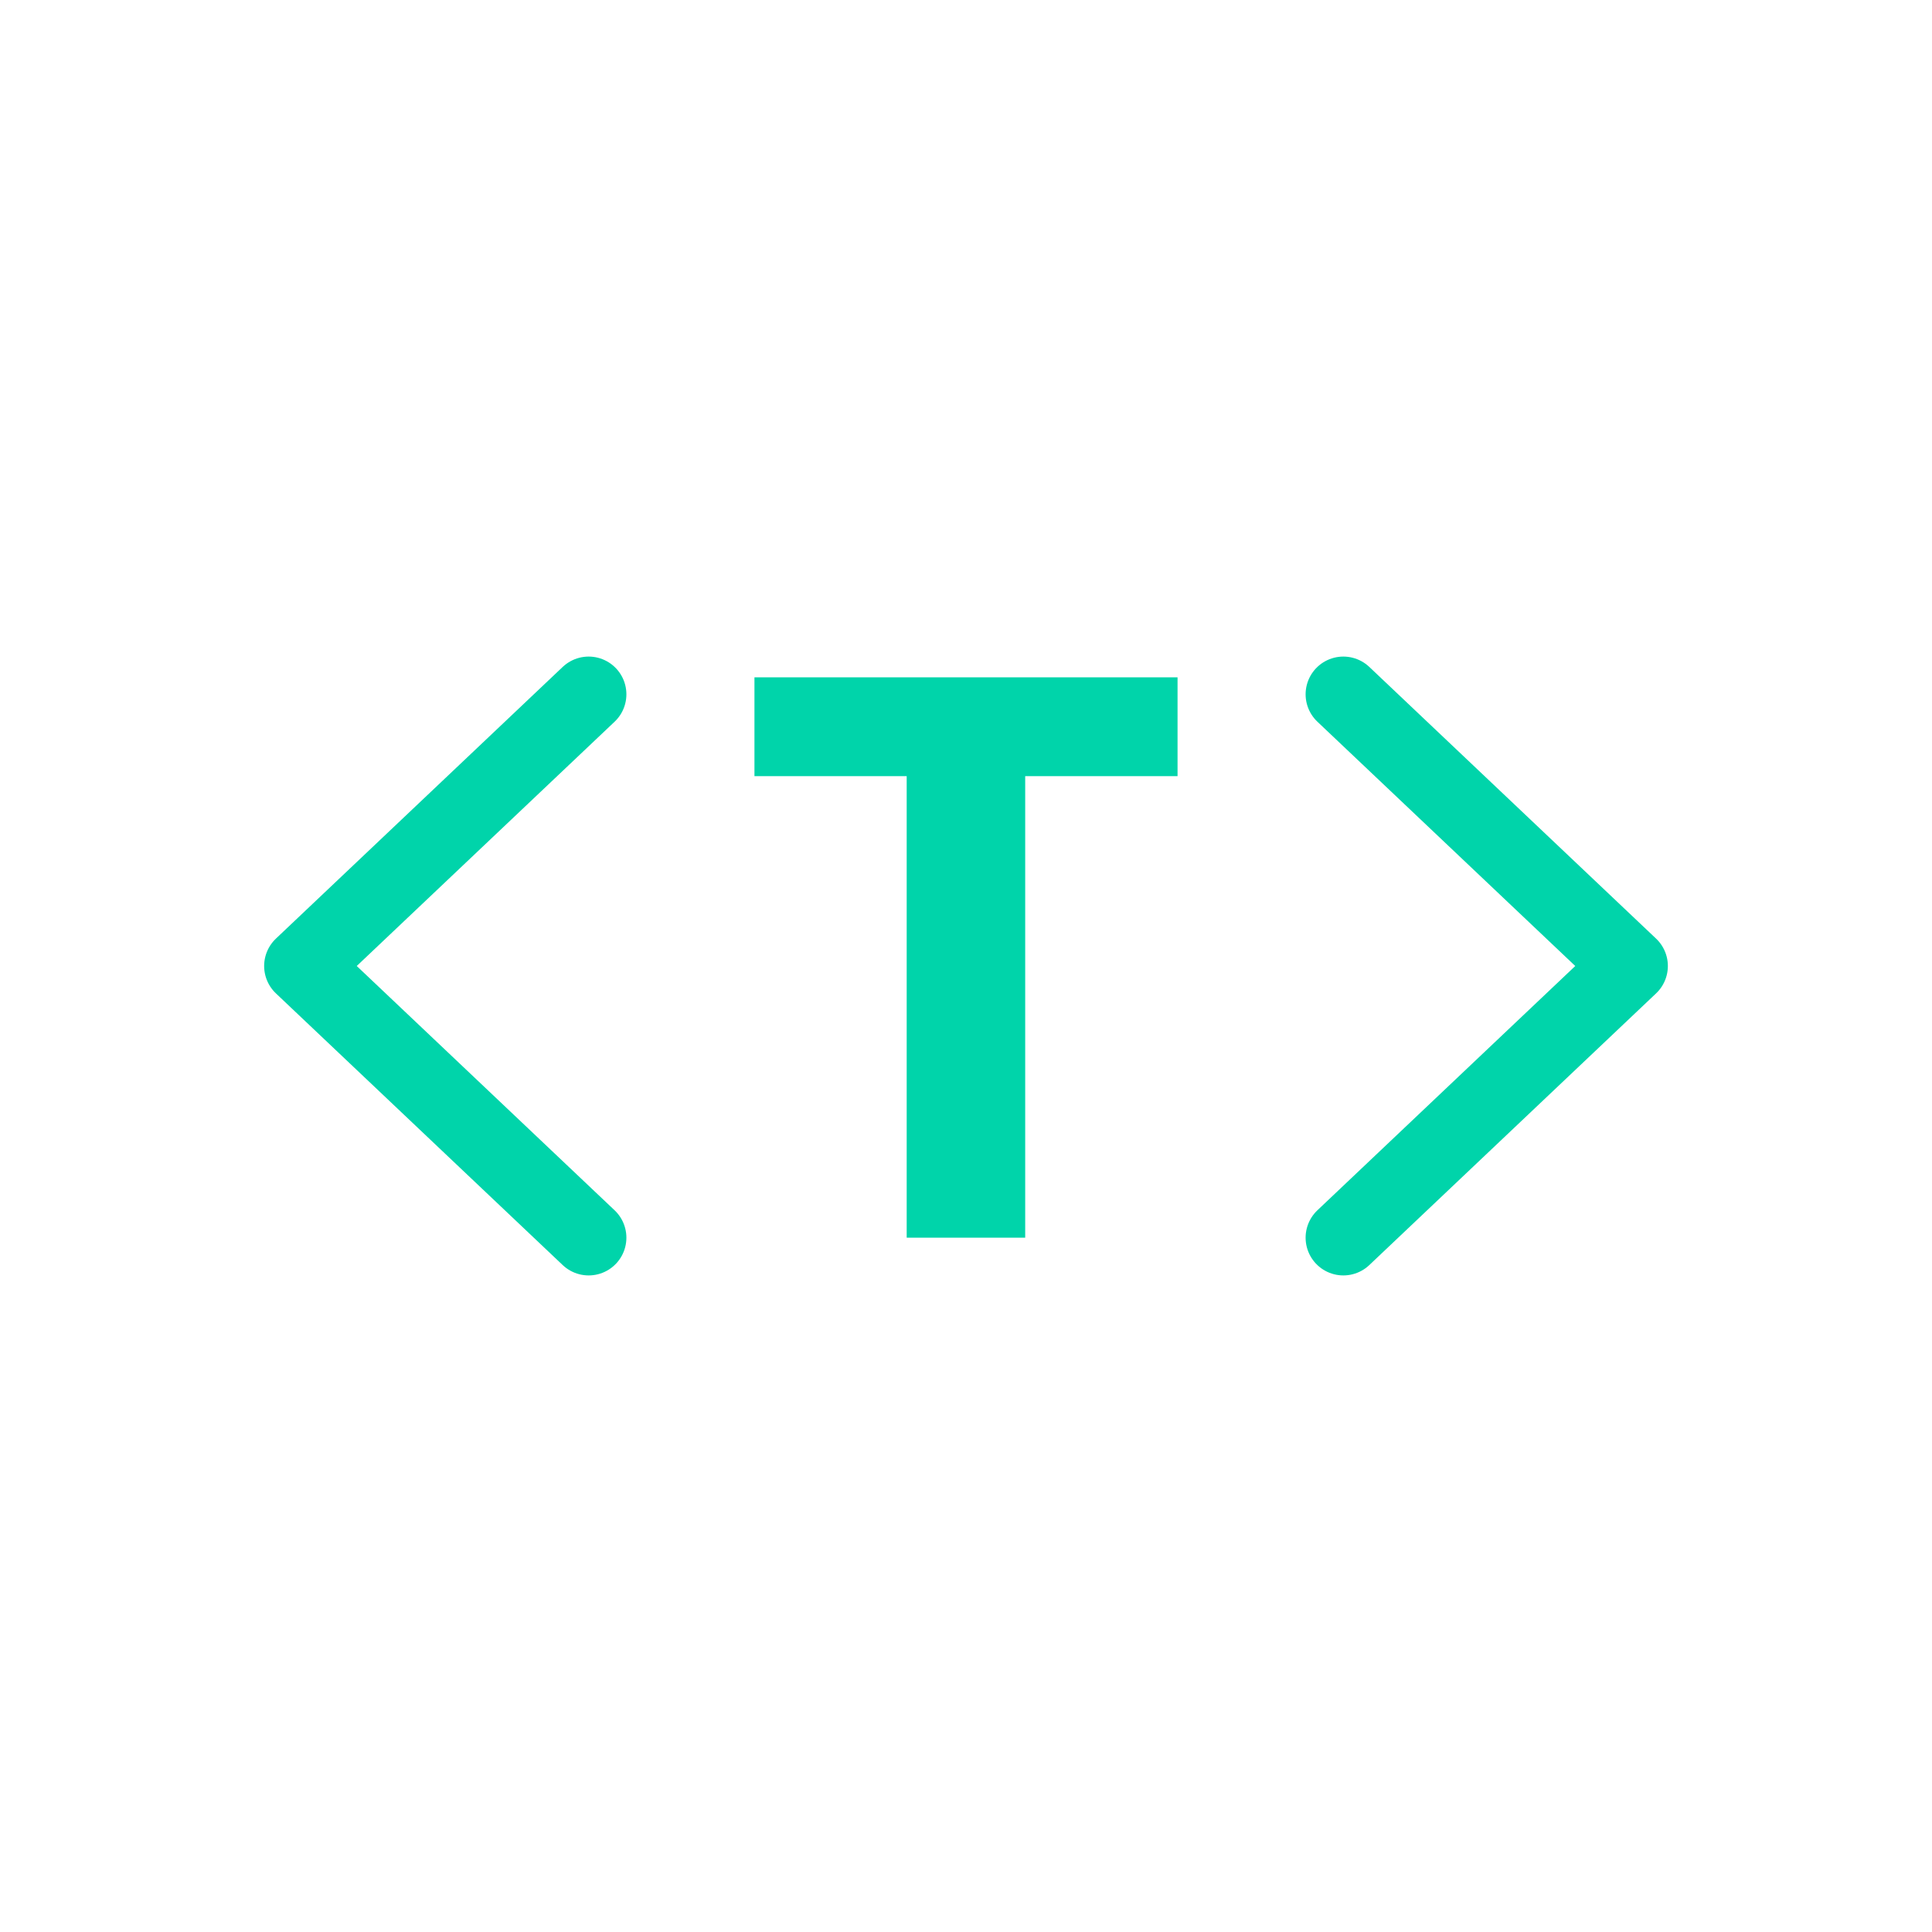
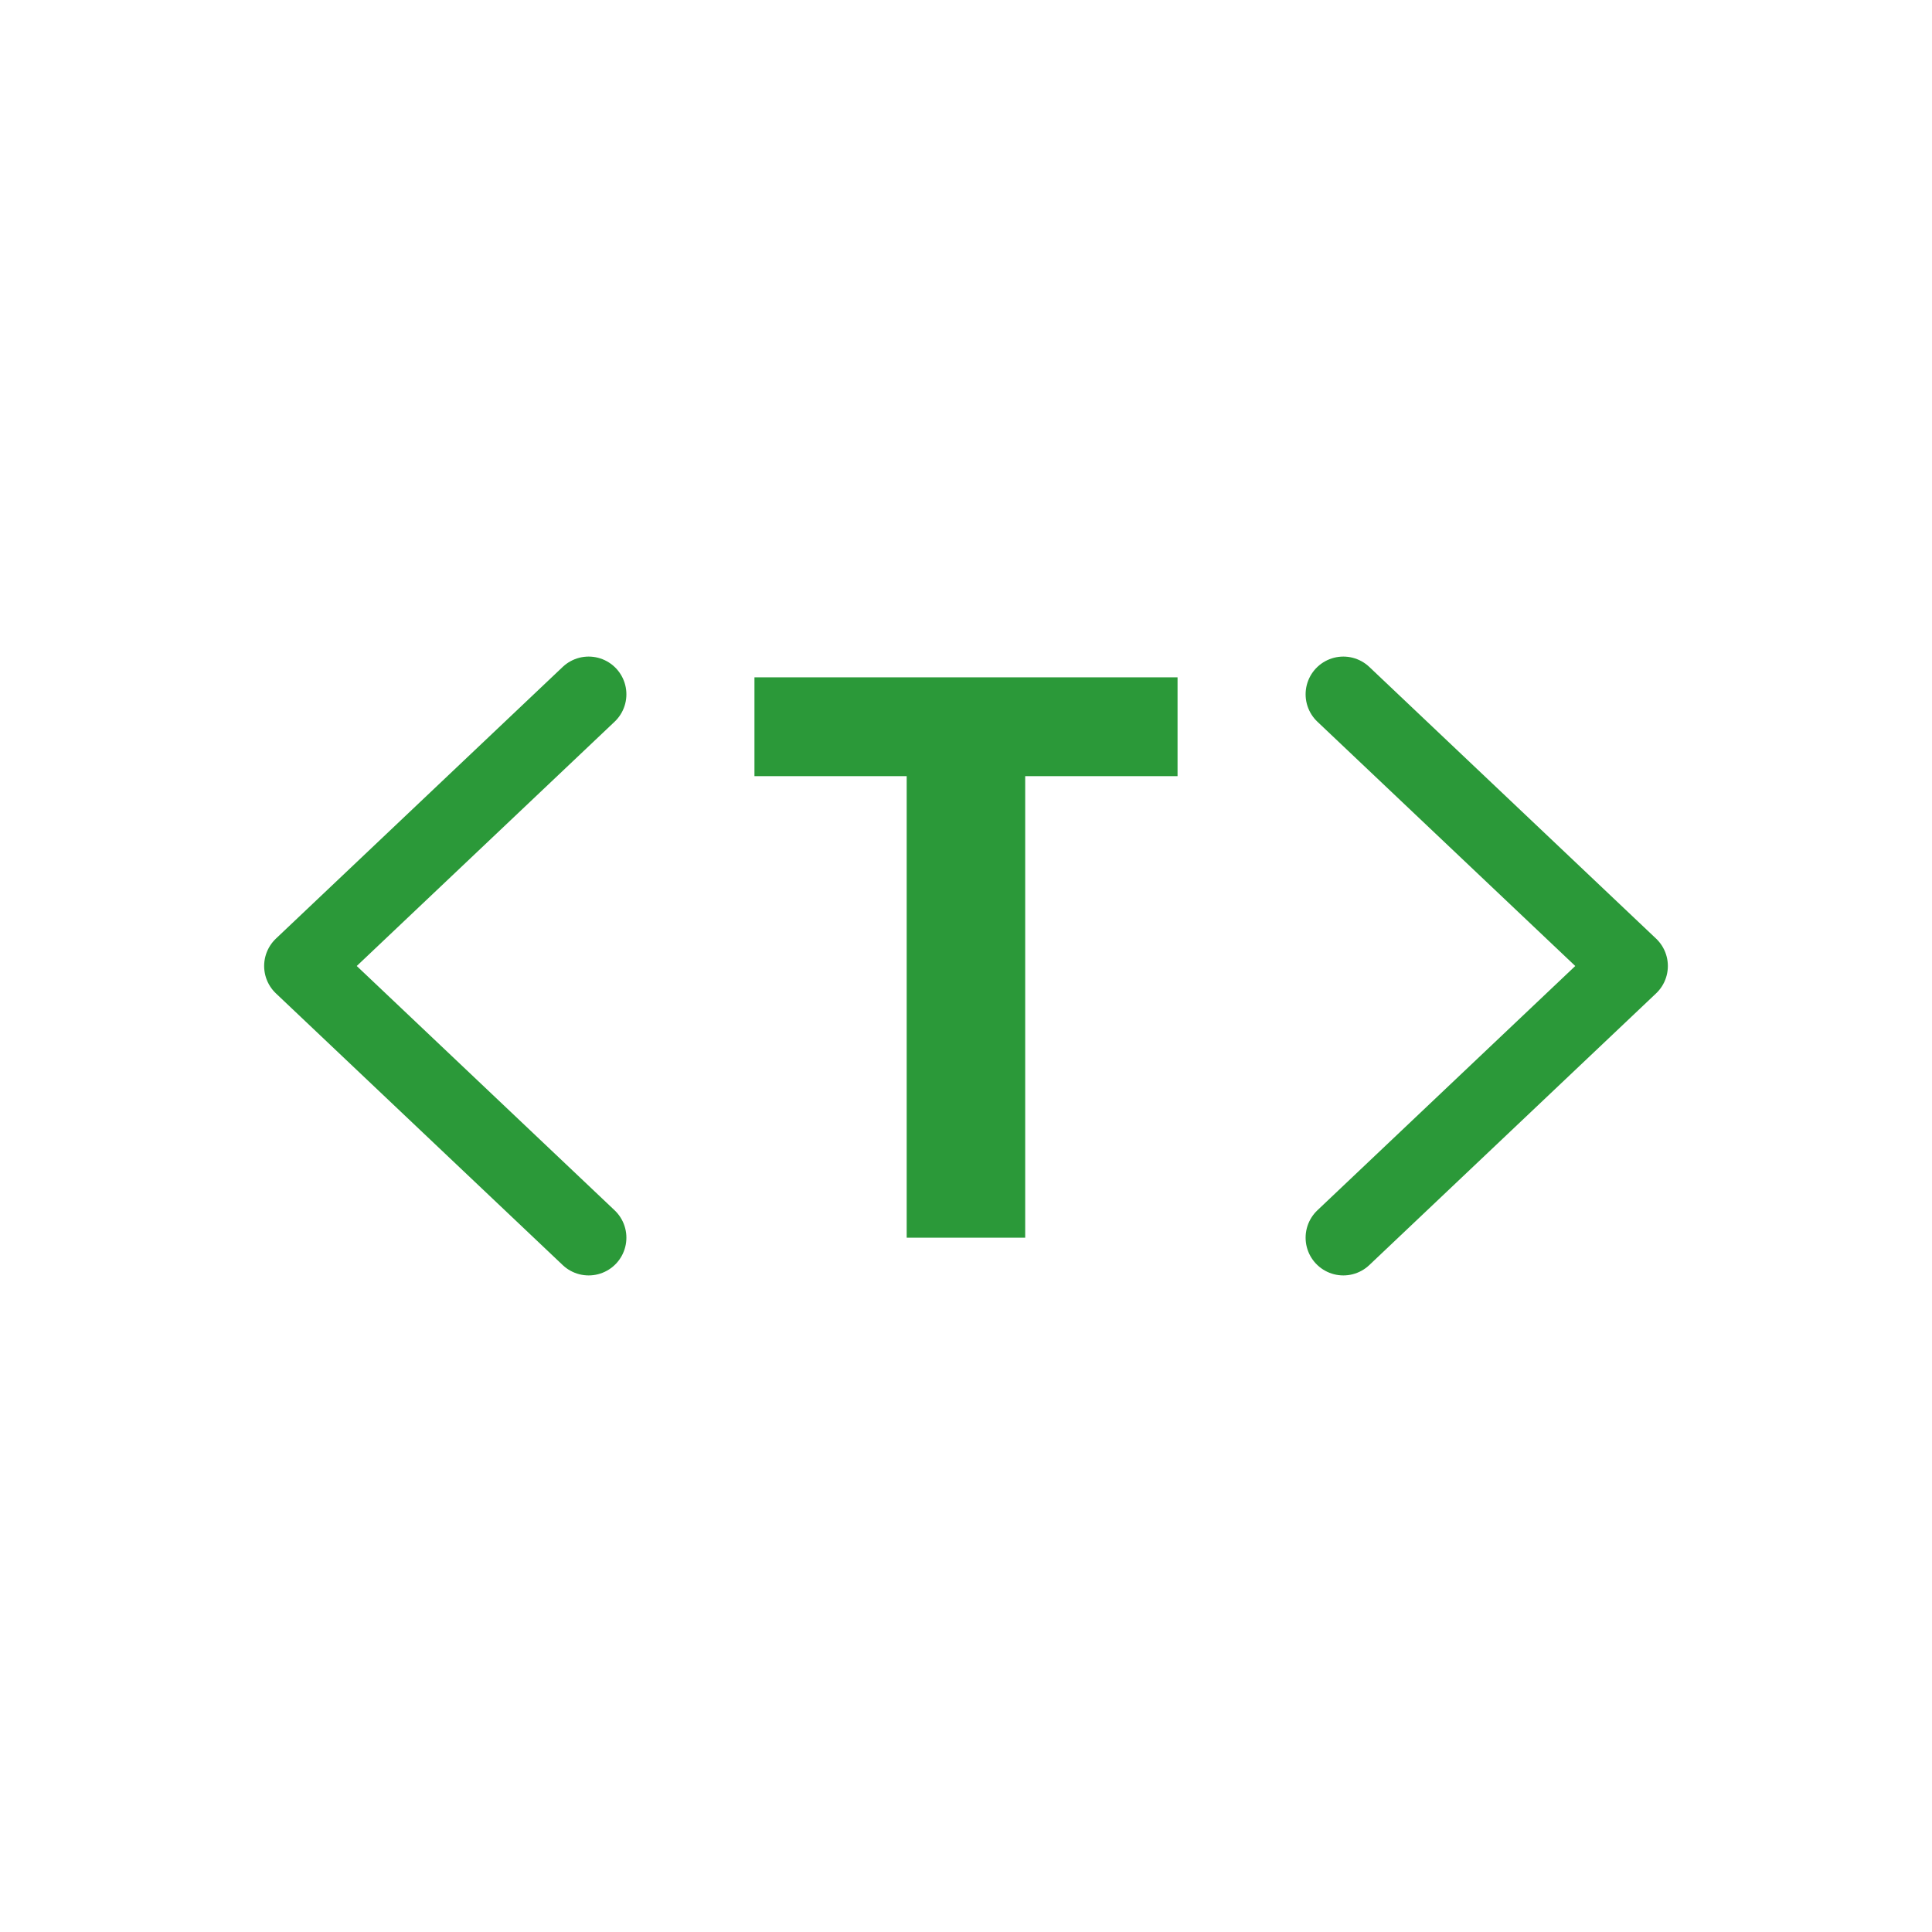
<svg xmlns="http://www.w3.org/2000/svg" version="1.1" viewBox="0 0 256 256">
-   <g fill="none" stroke="#00D4AA" stroke-width="10" stroke-linecap="round" stroke-linejoin="round">
+   <g fill="none" stroke="#2B9939" stroke-width="10" stroke-linecap="round" stroke-linejoin="round">
    <path d="M 78 92 L 40 128 L 78 164" />
    <path d="M 178 92 L 216 128 L 178 164" />
  </g>
-   <text x="128" y="164" font-family="sans-serif" font-size="104" font-weight="700" fill="#00D4AA" text-anchor="middle">T</text>
+   <text x="128" y="164" font-family="sans-serif" font-size="104" font-weight="700" fill="#2B9939" text-anchor="middle">T</text>
</svg>
